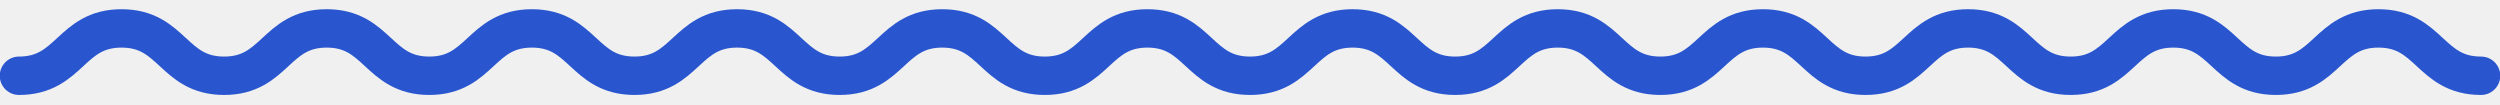
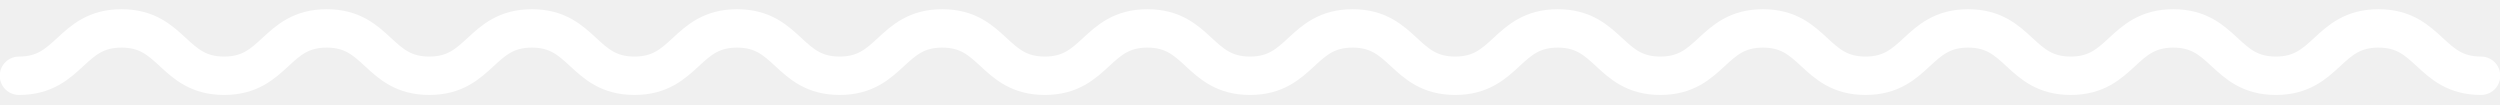
<svg xmlns="http://www.w3.org/2000/svg" id="icon-wave-news" viewBox="0 0 264 11">
-   <path fill="none" stroke="#2956cf" stroke-linecap="round" stroke-linejoin="round" stroke-width="4.054" d="M262 8c-5.417 0-5.417-5-10.834-5-5.418 0-5.418 5-10.835 5-5.416 0-5.416-5-10.833-5-5.416 0-5.416 5-10.832 5-5.417 0-5.417-5-10.833-5S202.417 8 197 8s-5.417-5-10.834-5-5.417 5-10.834 5c-5.416 0-5.416-5-10.833-5-5.416 0-5.416 5-10.833 5-5.416 0-5.416-5-10.833-5-5.416 0-5.416 5-10.832 5-5.417 0-5.417-5-10.834-5-5.418 0-5.418 5-10.835 5-5.416 0-5.416-5-10.833-5-5.416 0-5.416 5-10.833 5-5.416 0-5.416-5-10.832-5S72.418 8 67 8s-5.417-5-10.834-5-5.417 5-10.834 5S39.916 3 34.5 3c-5.417 0-5.417 5-10.833 5S18.25 3 12.834 3 7.418 8 2 8" />
+   <path fill="none" stroke="#fff" stroke-linecap="round" stroke-linejoin="round" stroke-width="4.054" d="M262 8c-5.417 0-5.417-5-10.834-5-5.418 0-5.418 5-10.835 5-5.416 0-5.416-5-10.833-5-5.416 0-5.416 5-10.832 5-5.417 0-5.417-5-10.833-5S202.417 8 197 8s-5.417-5-10.834-5-5.417 5-10.834 5c-5.416 0-5.416-5-10.833-5-5.416 0-5.416 5-10.833 5-5.416 0-5.416-5-10.833-5-5.416 0-5.416 5-10.832 5-5.417 0-5.417-5-10.834-5-5.418 0-5.418 5-10.835 5-5.416 0-5.416-5-10.833-5-5.416 0-5.416 5-10.833 5-5.416 0-5.416-5-10.832-5S72.418 8 67 8s-5.417-5-10.834-5-5.417 5-10.834 5S39.916 3 34.5 3c-5.417 0-5.417 5-10.833 5S18.25 3 12.834 3 7.418 8 2 8" />
</svg>
